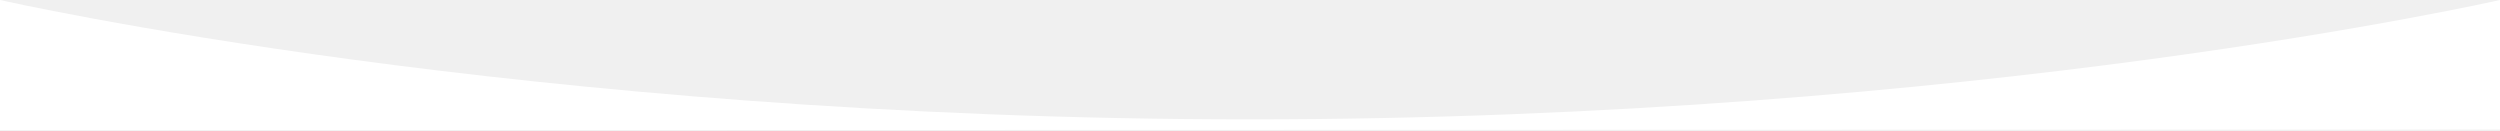
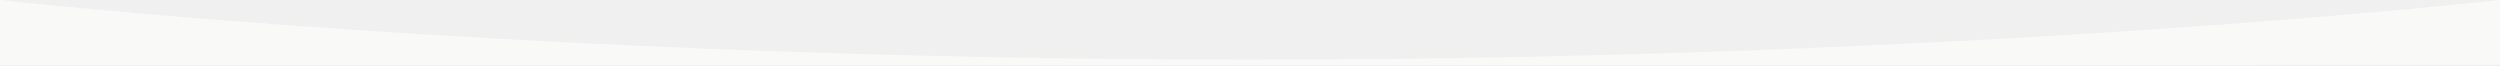
- <svg xmlns="http://www.w3.org/2000/svg" class="pinch" viewBox="0 0 1920 100" preserveAspectRatio="none slice">
+ <svg xmlns="http://www.w3.org/2000/svg" viewBox="0 0 1920 50" preserveAspectRatio="none slice">
  <g data-name="Layer 2">
-     <path fill="#fff" d="M1920 99.54L0 100V0s403 91.67 960 91.67S1920 0 1920 0z" data-name="Layer 1" />
+     <path fill="#f9faf7" d="M1920 49.77L0 50V0s403 45.83 960 45.83S1920 0 1920 0z" data-name="Layer 1" />
  </g>
</svg>
